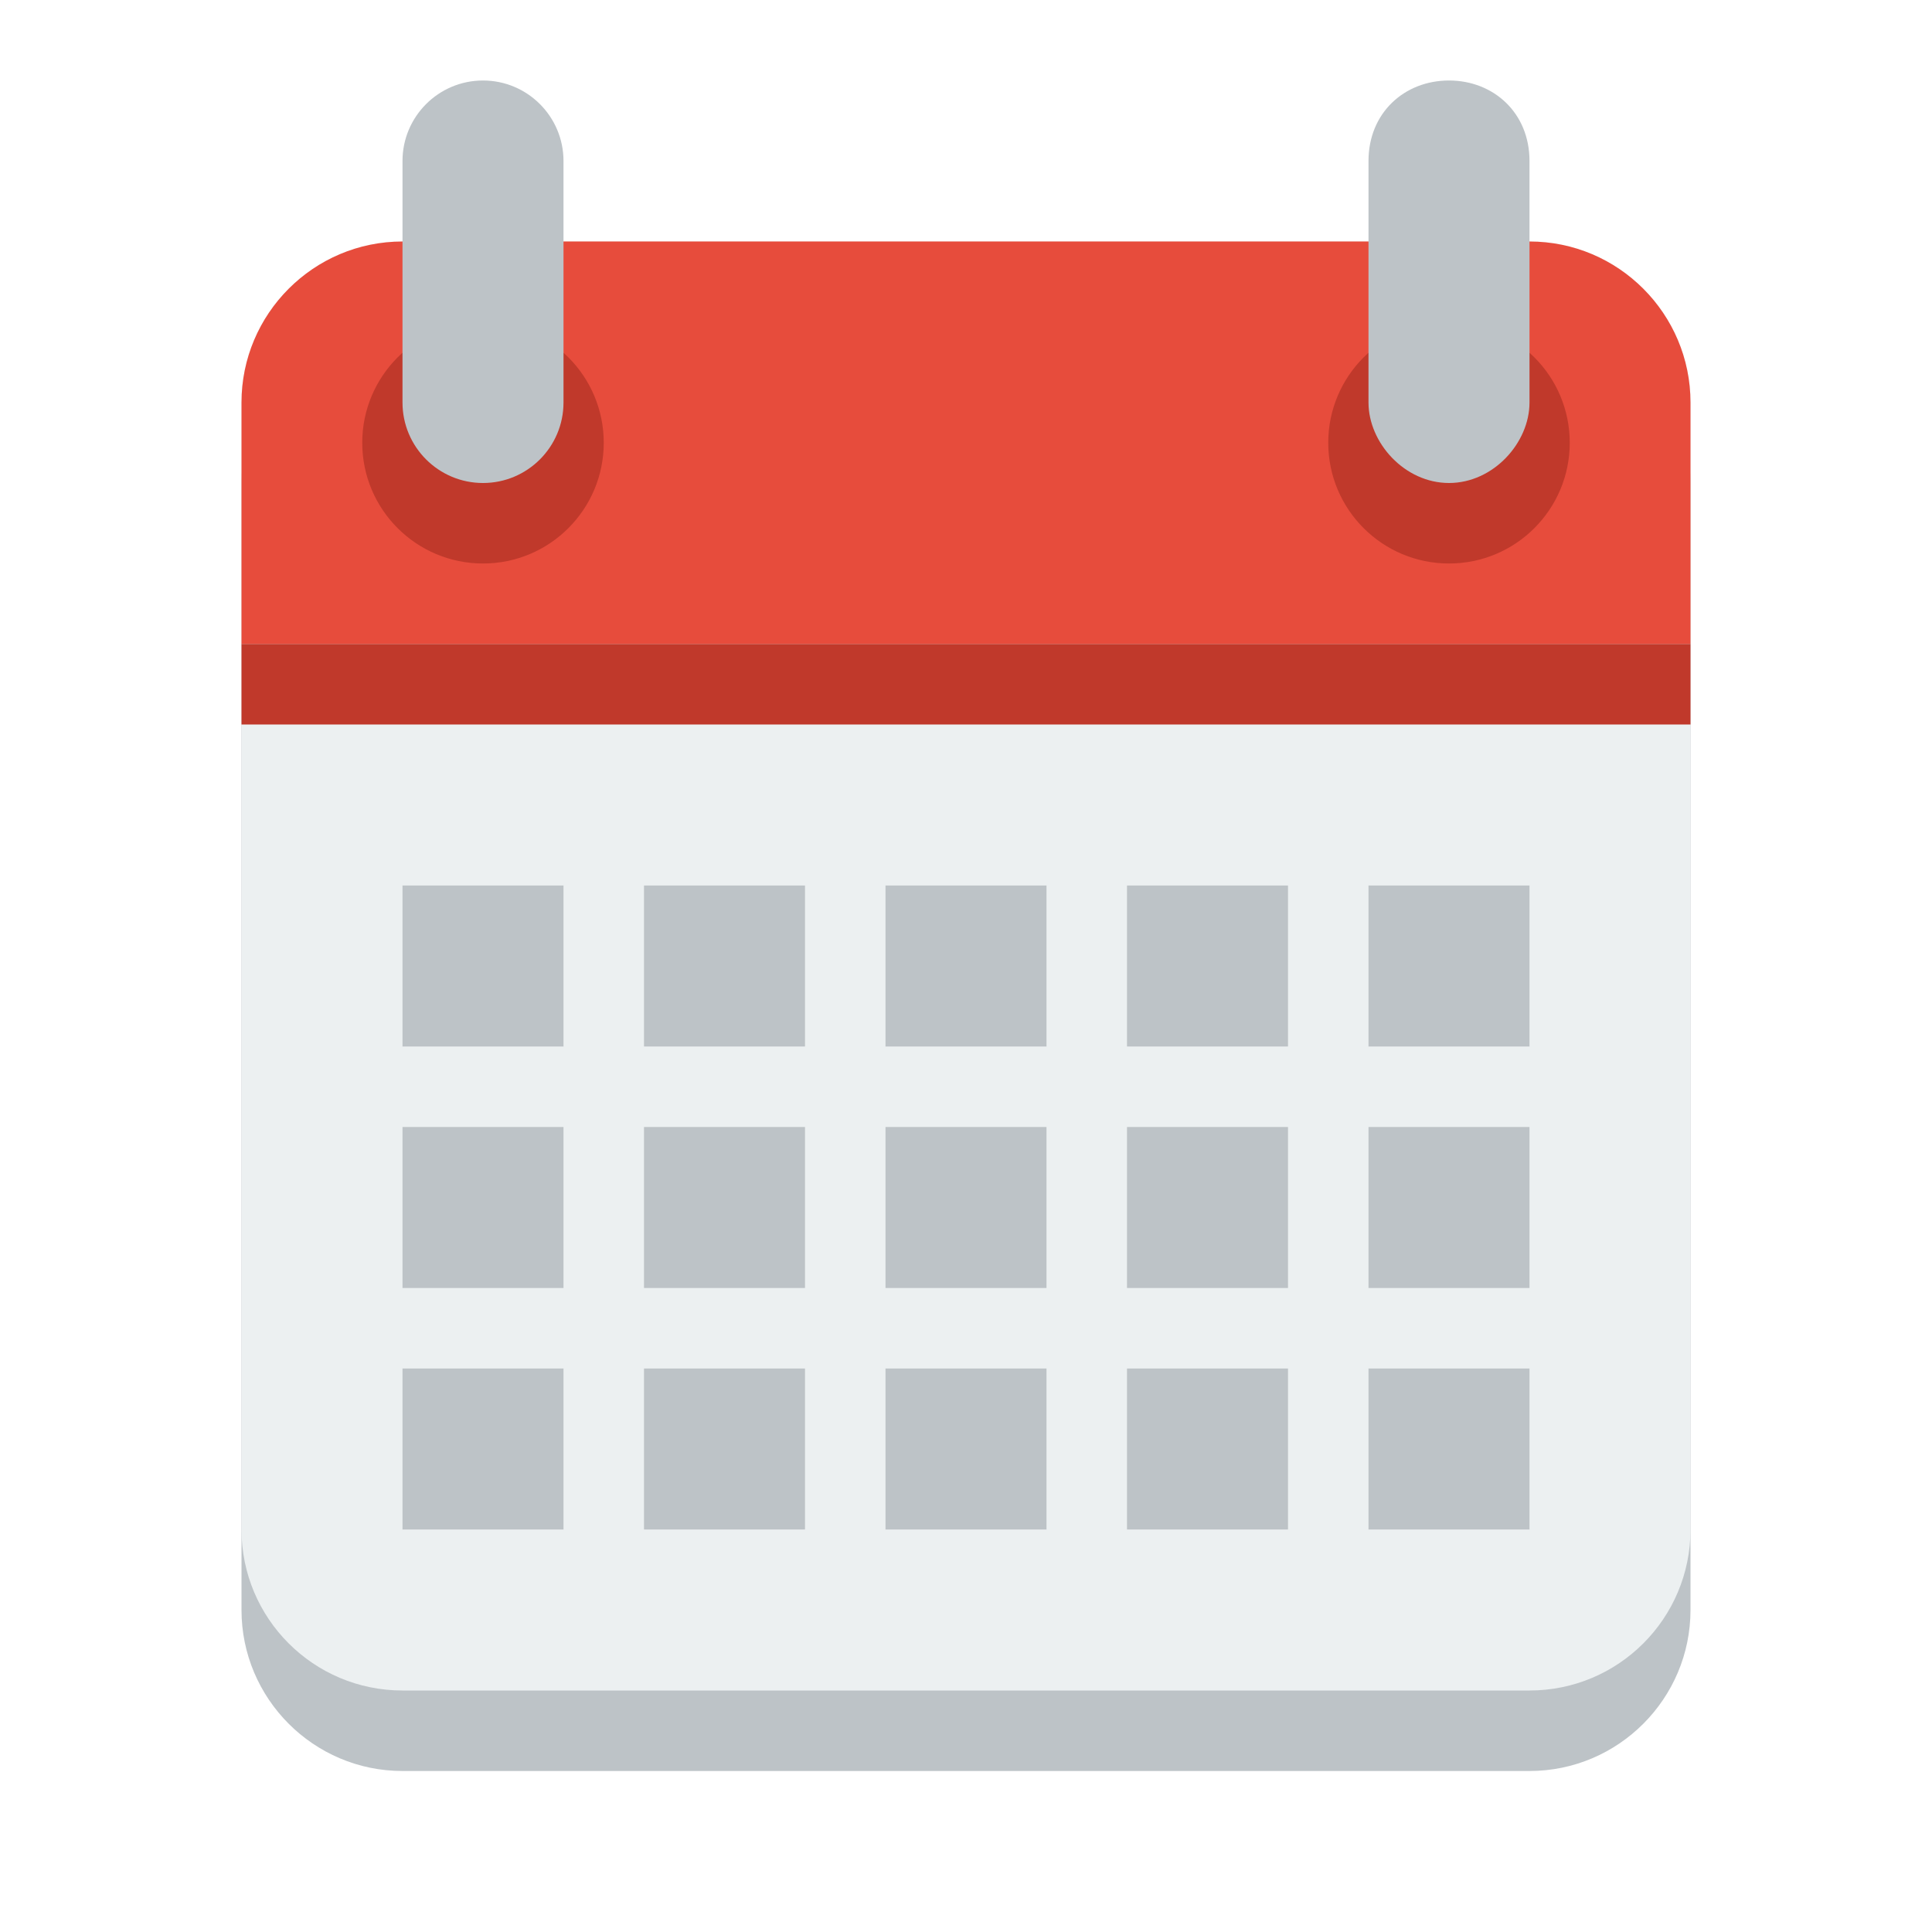
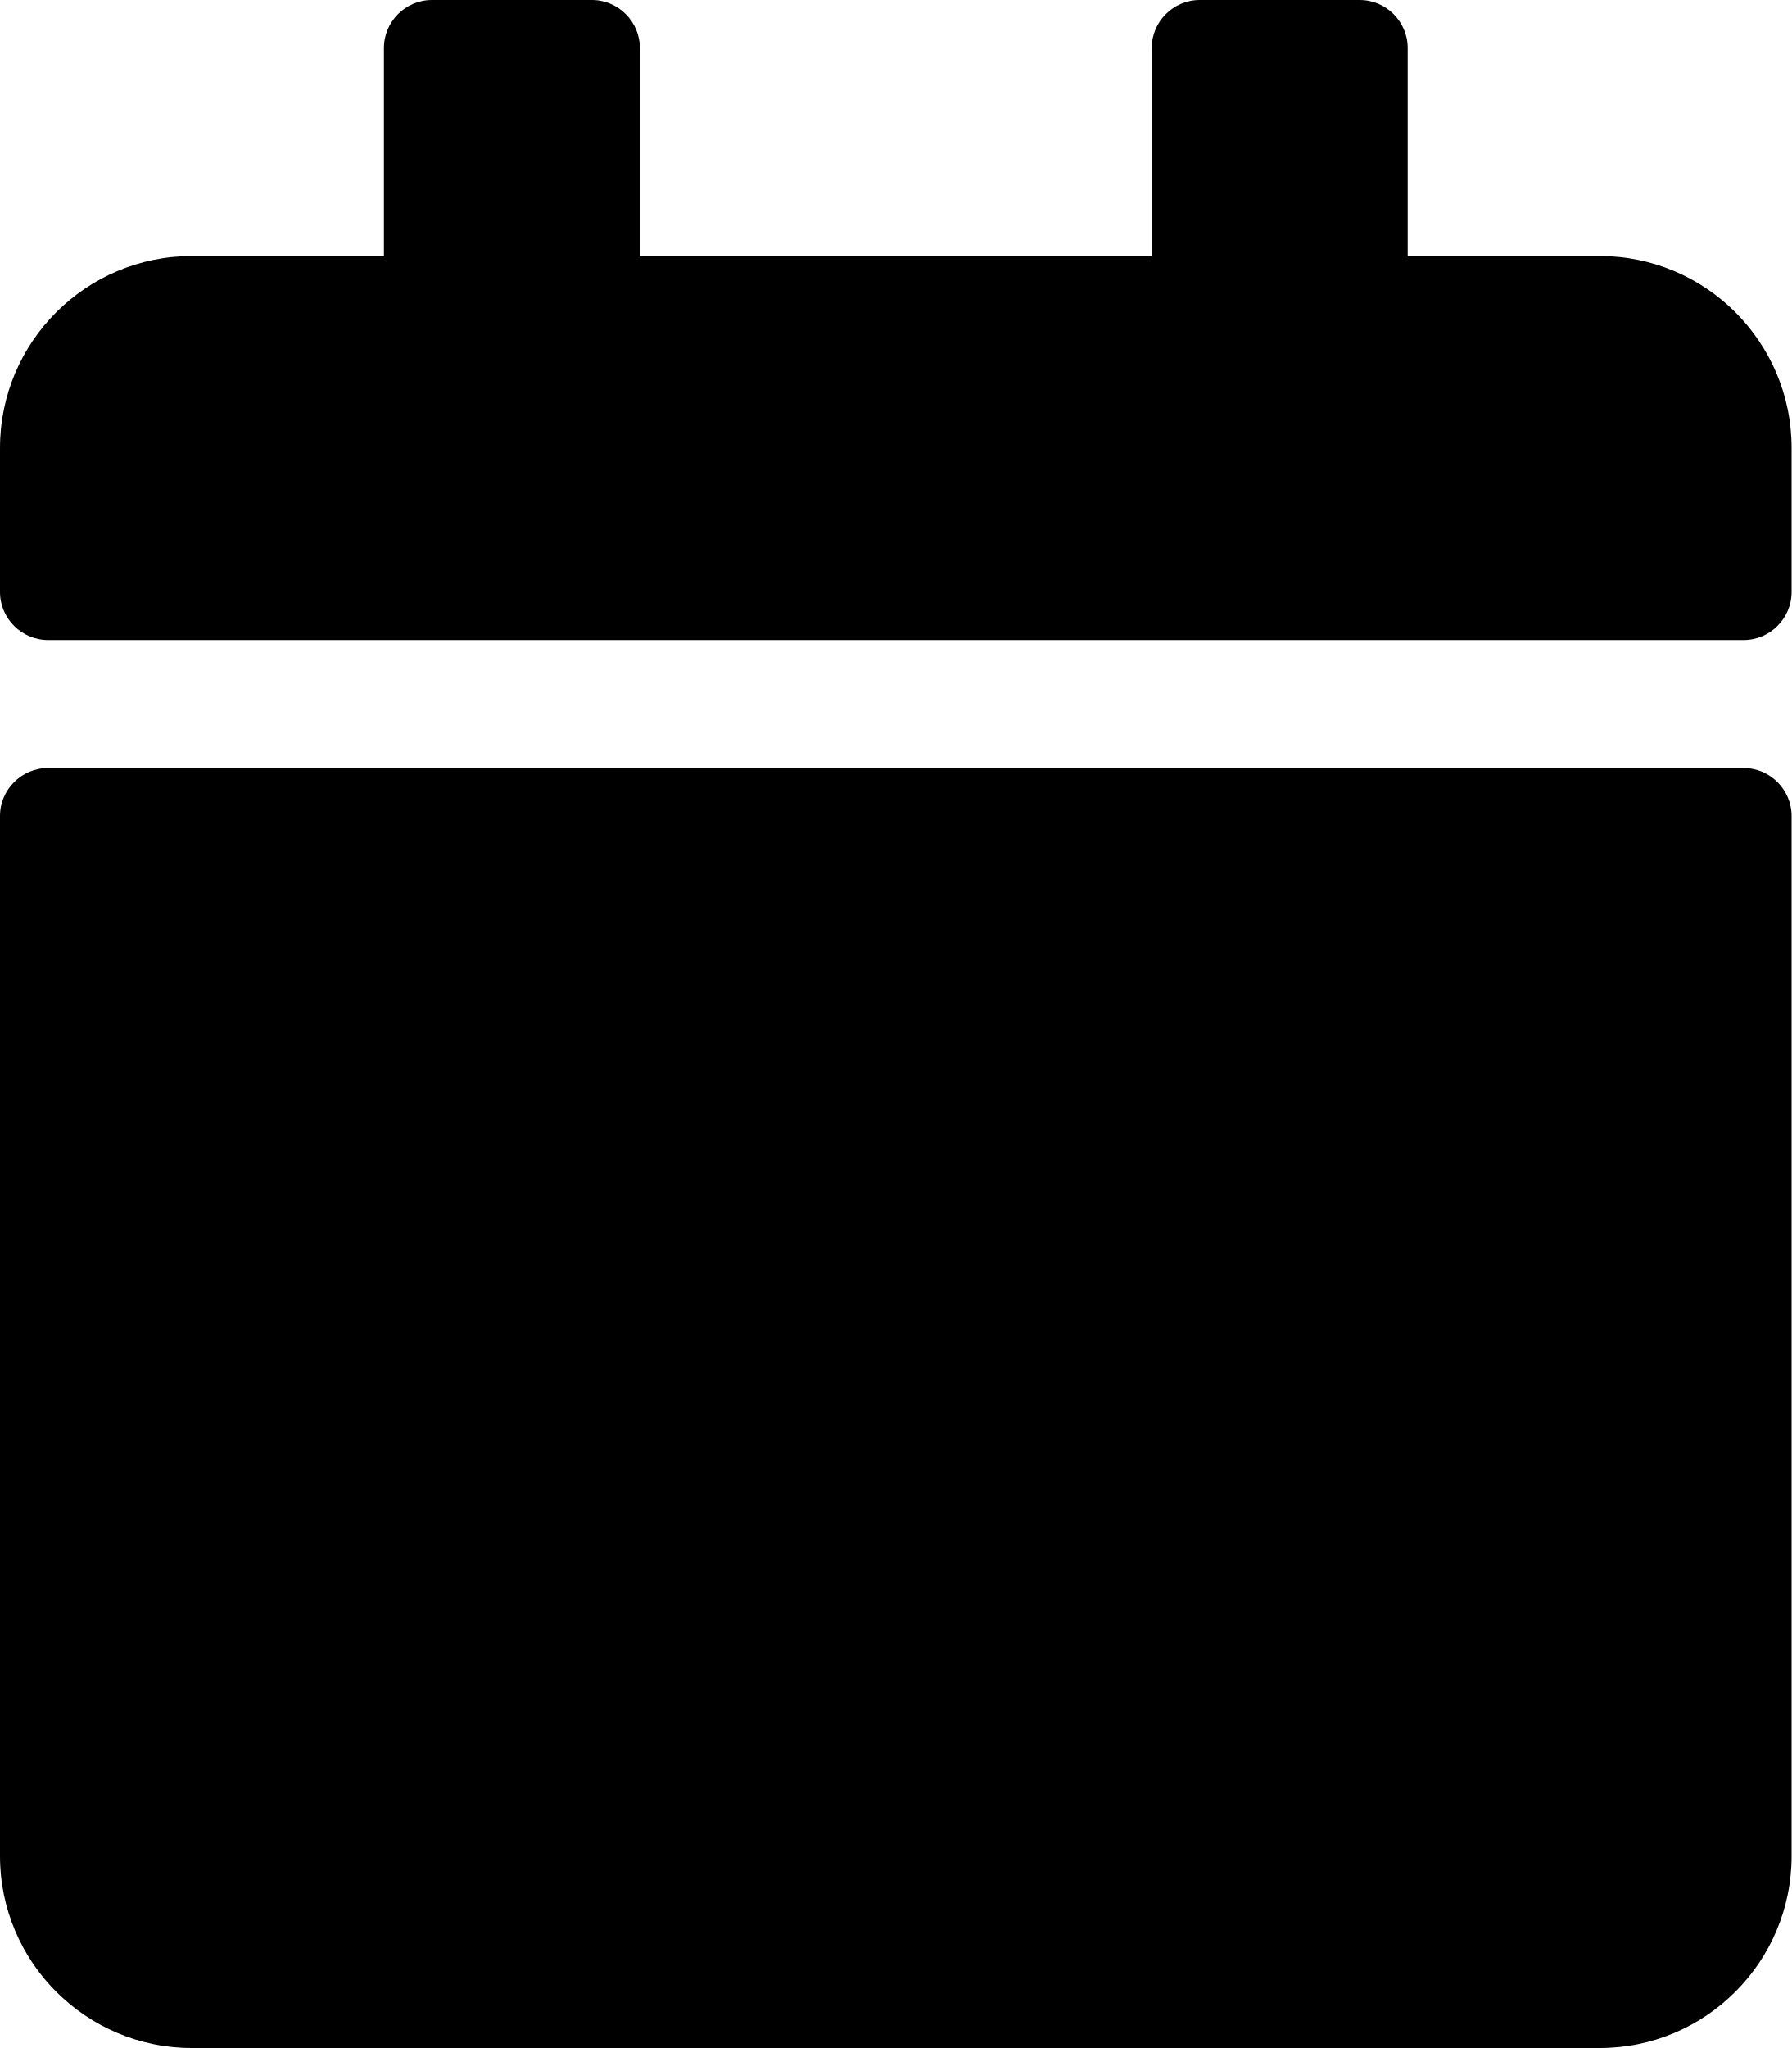
- <svg xmlns="http://www.w3.org/2000/svg" height="24" version="1.1" width="24">
-   <g transform="translate(0 -1028.4)">
-     <path d="m5 1032.4c-1.105 0-2 0.9-2 2v14c0 1.1 0.895 2 2 2h6 2 6c1.105 0 2-0.9 2-2v-14c0-1.1-0.895-2-2-2h-6-2-6z" fill="#bdc3c7" />
-     <path d="m5 3c-1.105 0-2 0.895-2 2v14c0 1.105 0.895 2 2 2h6 2 6c1.105 0 2-0.895 2-2v-14c0-1.105-0.895-2-2-2h-6-2-6z" fill="#ecf0f1" transform="translate(0 1028.4)" />
-     <path d="m5 1031.4c-1.105 0-2 0.9-2 2v3h18v-3c0-1.1-0.895-2-2-2h-6-2-6z" fill="#e74c3c" />
-     <path d="m7 5.5a1.5 1.5 0 1 1 -3 0 1.5 1.5 0 1 1 3 0z" fill="#c0392b" transform="translate(.5 1028.4)" />
-     <path d="m6 1c-0.552 0-1 0.448-1 1v3c0 0.552 0.448 1 1 1s1-0.448 1-1v-3c0-0.552-0.448-1-1-1z" fill="#bdc3c7" transform="translate(0 1028.4)" />
-     <path d="m7 5.5a1.5 1.5 0 1 1 -3 0 1.5 1.5 0 1 1 3 0z" fill="#c0392b" transform="translate(12.5 1028.4)" />
-     <g fill="#bdc3c7">
-       <path d="m18 1029.4c-0.552 0-1 0.4-1 1v3c0 0.5 0.448 1 1 1s1-0.5 1-1v-3c0-0.6-0.448-1-1-1z" />
-       <path d="m5 1039.4v2h2v-2h-2zm3 0v2h2v-2h-2zm3 0v2h2v-2h-2zm3 0v2h2v-2h-2zm3 0v2h2v-2h-2z" />
-       <path d="m5 1042.4v2h2v-2h-2zm3 0v2h2v-2h-2zm3 0v2h2v-2h-2zm3 0v2h2v-2h-2zm3 0v2h2v-2h-2z" />
-       <path d="m5 1045.4v2h2v-2h-2zm3 0v2h2v-2h-2zm3 0v2h2v-2h-2zm3 0v2h2v-2h-2zm3 0v2h2v-2h-2z" />
-     </g>
-     <rect fill="#c0392b" height="1" transform="translate(0 1028.4)" width="18" x="3" y="8" />
-   </g>
+ <svg xmlns="http://www.w3.org/2000/svg" aria-hidden="true" focusable="false" data-prefix="fas" data-icon="calendar" class="svg-inline--fa fa-calendar fa-w-14" role="img" viewBox="0 0 448 512">
+   <path fill="currentColor" d="M12 192h424c6.6 0 12 5.4 12 12v260c0 26.5-21.5 48-48 48H48c-26.5 0-48-21.5-48-48V204c0-6.6 5.4-12 12-12zm436-44v-36c0-26.5-21.5-48-48-48h-48V12c0-6.6-5.4-12-12-12h-40c-6.6 0-12 5.4-12 12v52H160V12c0-6.6-5.4-12-12-12h-40c-6.6 0-12 5.4-12 12v52H48C21.5 64 0 85.5 0 112v36c0 6.6 5.4 12 12 12h424c6.6 0 12-5.4 12-12z" />
</svg>
